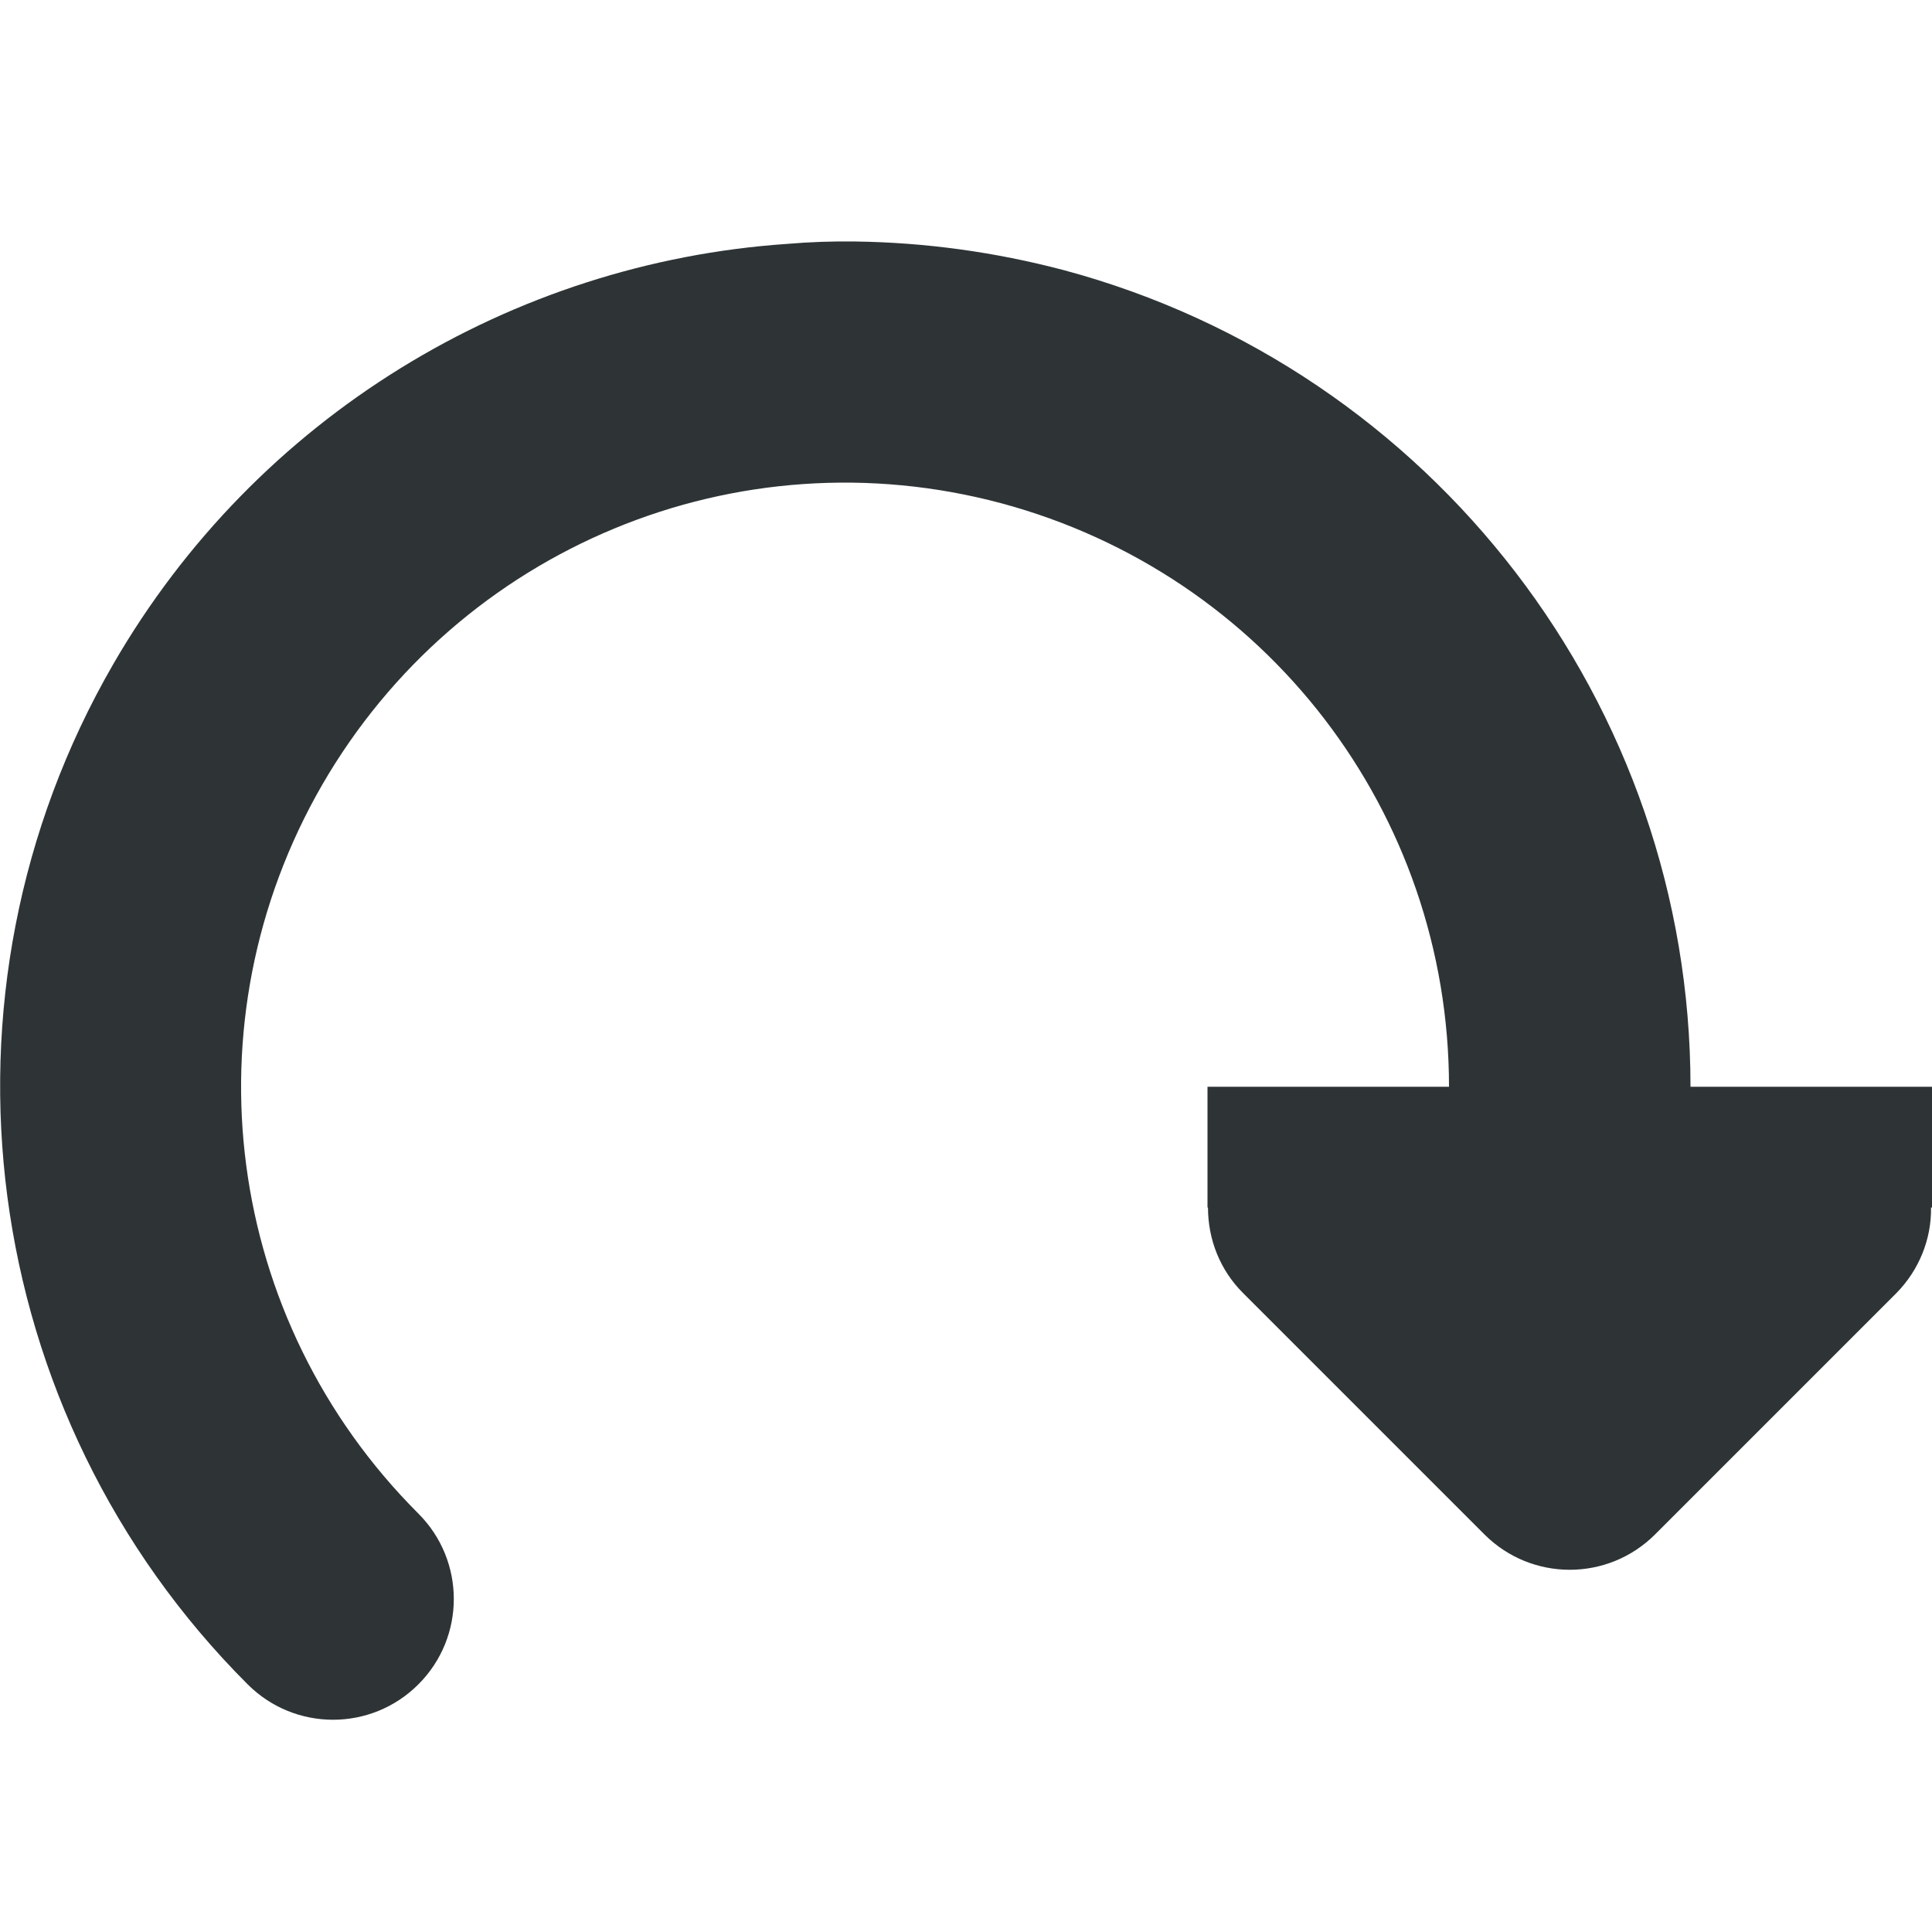
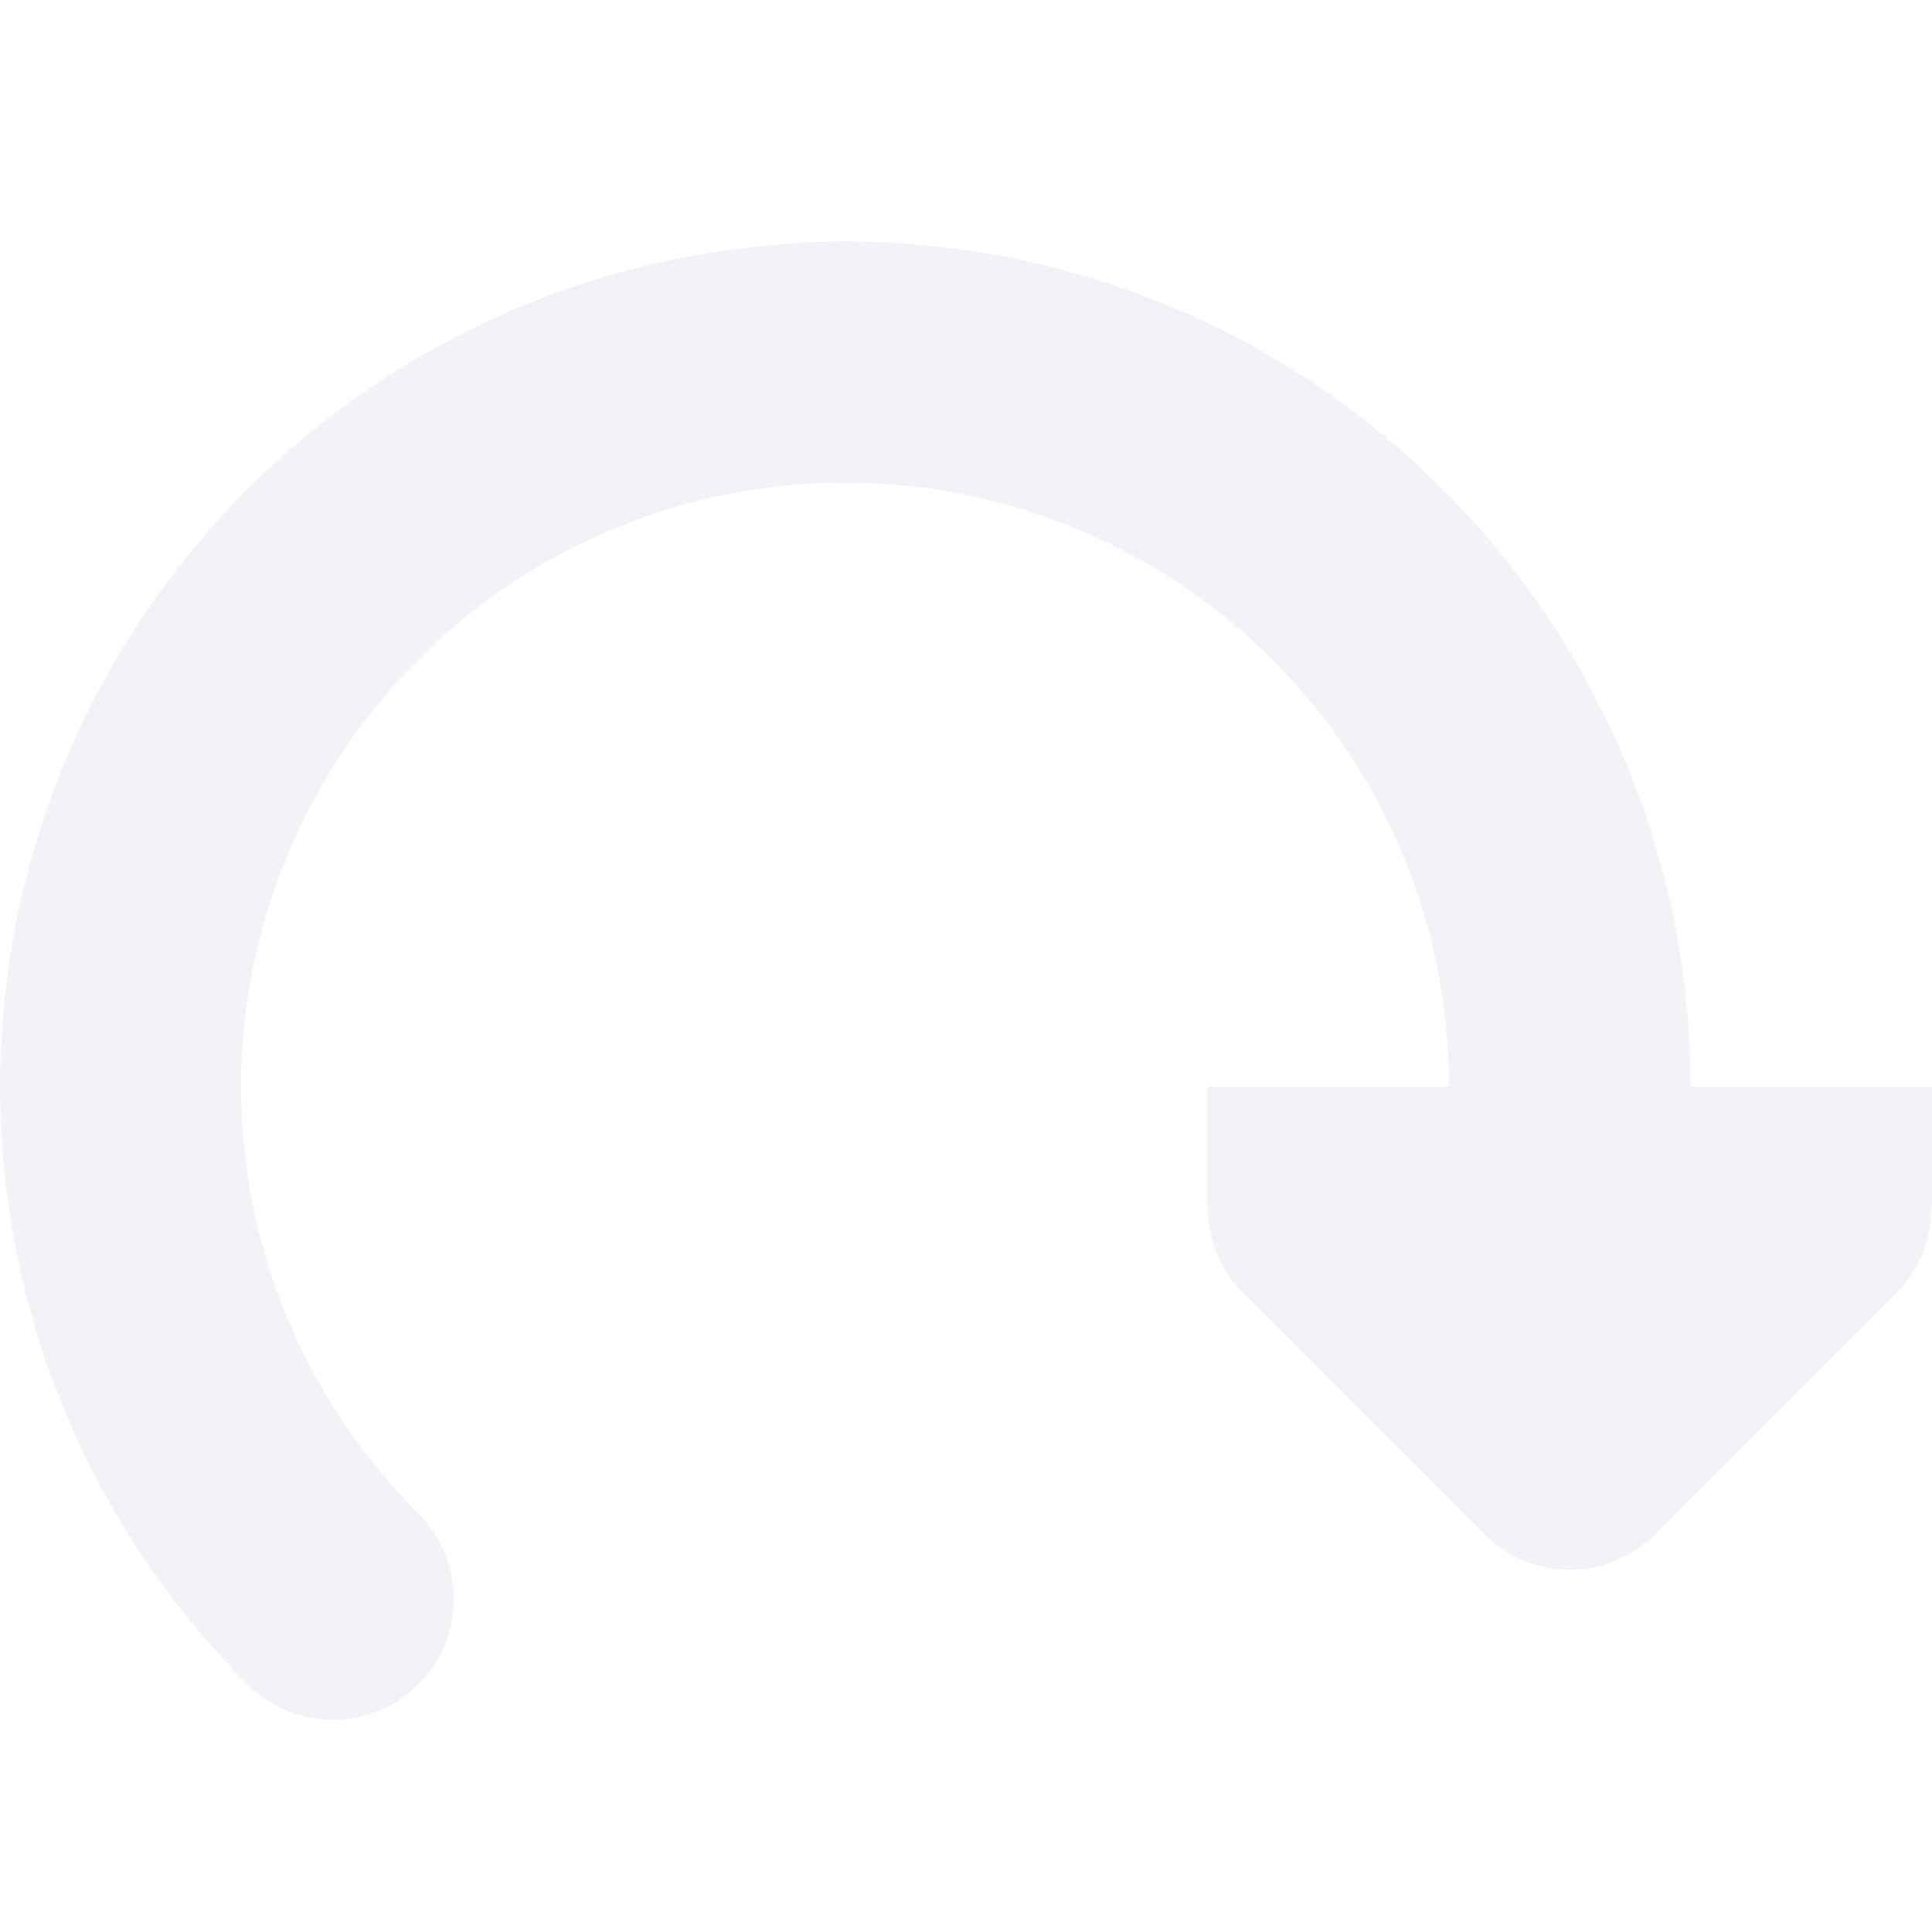
<svg xmlns="http://www.w3.org/2000/svg" width="16px" height="16px" viewBox="0 0 16 16">
-   <path fill="#2e3436" d="M7.086 2c.574.008 1.152.086 1.727.238C11.867 3.059 14 5.836 14 9h2v1h-.008c.004.266-.102.52-.285.707l-2 2c-.391.391-1.023.391-1.414 0l-2-2c-.188-.188-.289-.441-.289-.707H10V9h2c0-2.27-1.516-4.242-3.707-4.832-2.188-.586-4.488.367-5.625 2.332-1.133 1.965-.809 4.43.797 6.035.391.391.391 1.023 0 1.414s-1.023.391-1.414 0C-.188 11.711-.645 8.238.938 5.5 2.125 3.445 4.242 2.176 6.516 2.02c.188-.016.379-.023.57-.02m0 0" />
+   <path fill="#f2f2f7" d="M7.086 2c.574.008 1.152.086 1.727.238C11.867 3.059 14 5.836 14 9h2v1h-.008c.004.266-.102.52-.285.707l-2 2c-.391.391-1.023.391-1.414 0l-2-2c-.188-.188-.289-.441-.289-.707H10V9h2c0-2.27-1.516-4.242-3.707-4.832-2.188-.586-4.488.367-5.625 2.332-1.133 1.965-.809 4.43.797 6.035.391.391.391 1.023 0 1.414s-1.023.391-1.414 0C-.188 11.711-.645 8.238.938 5.5 2.125 3.445 4.242 2.176 6.516 2.02c.188-.016.379-.023.57-.02m0 0" />
</svg>
